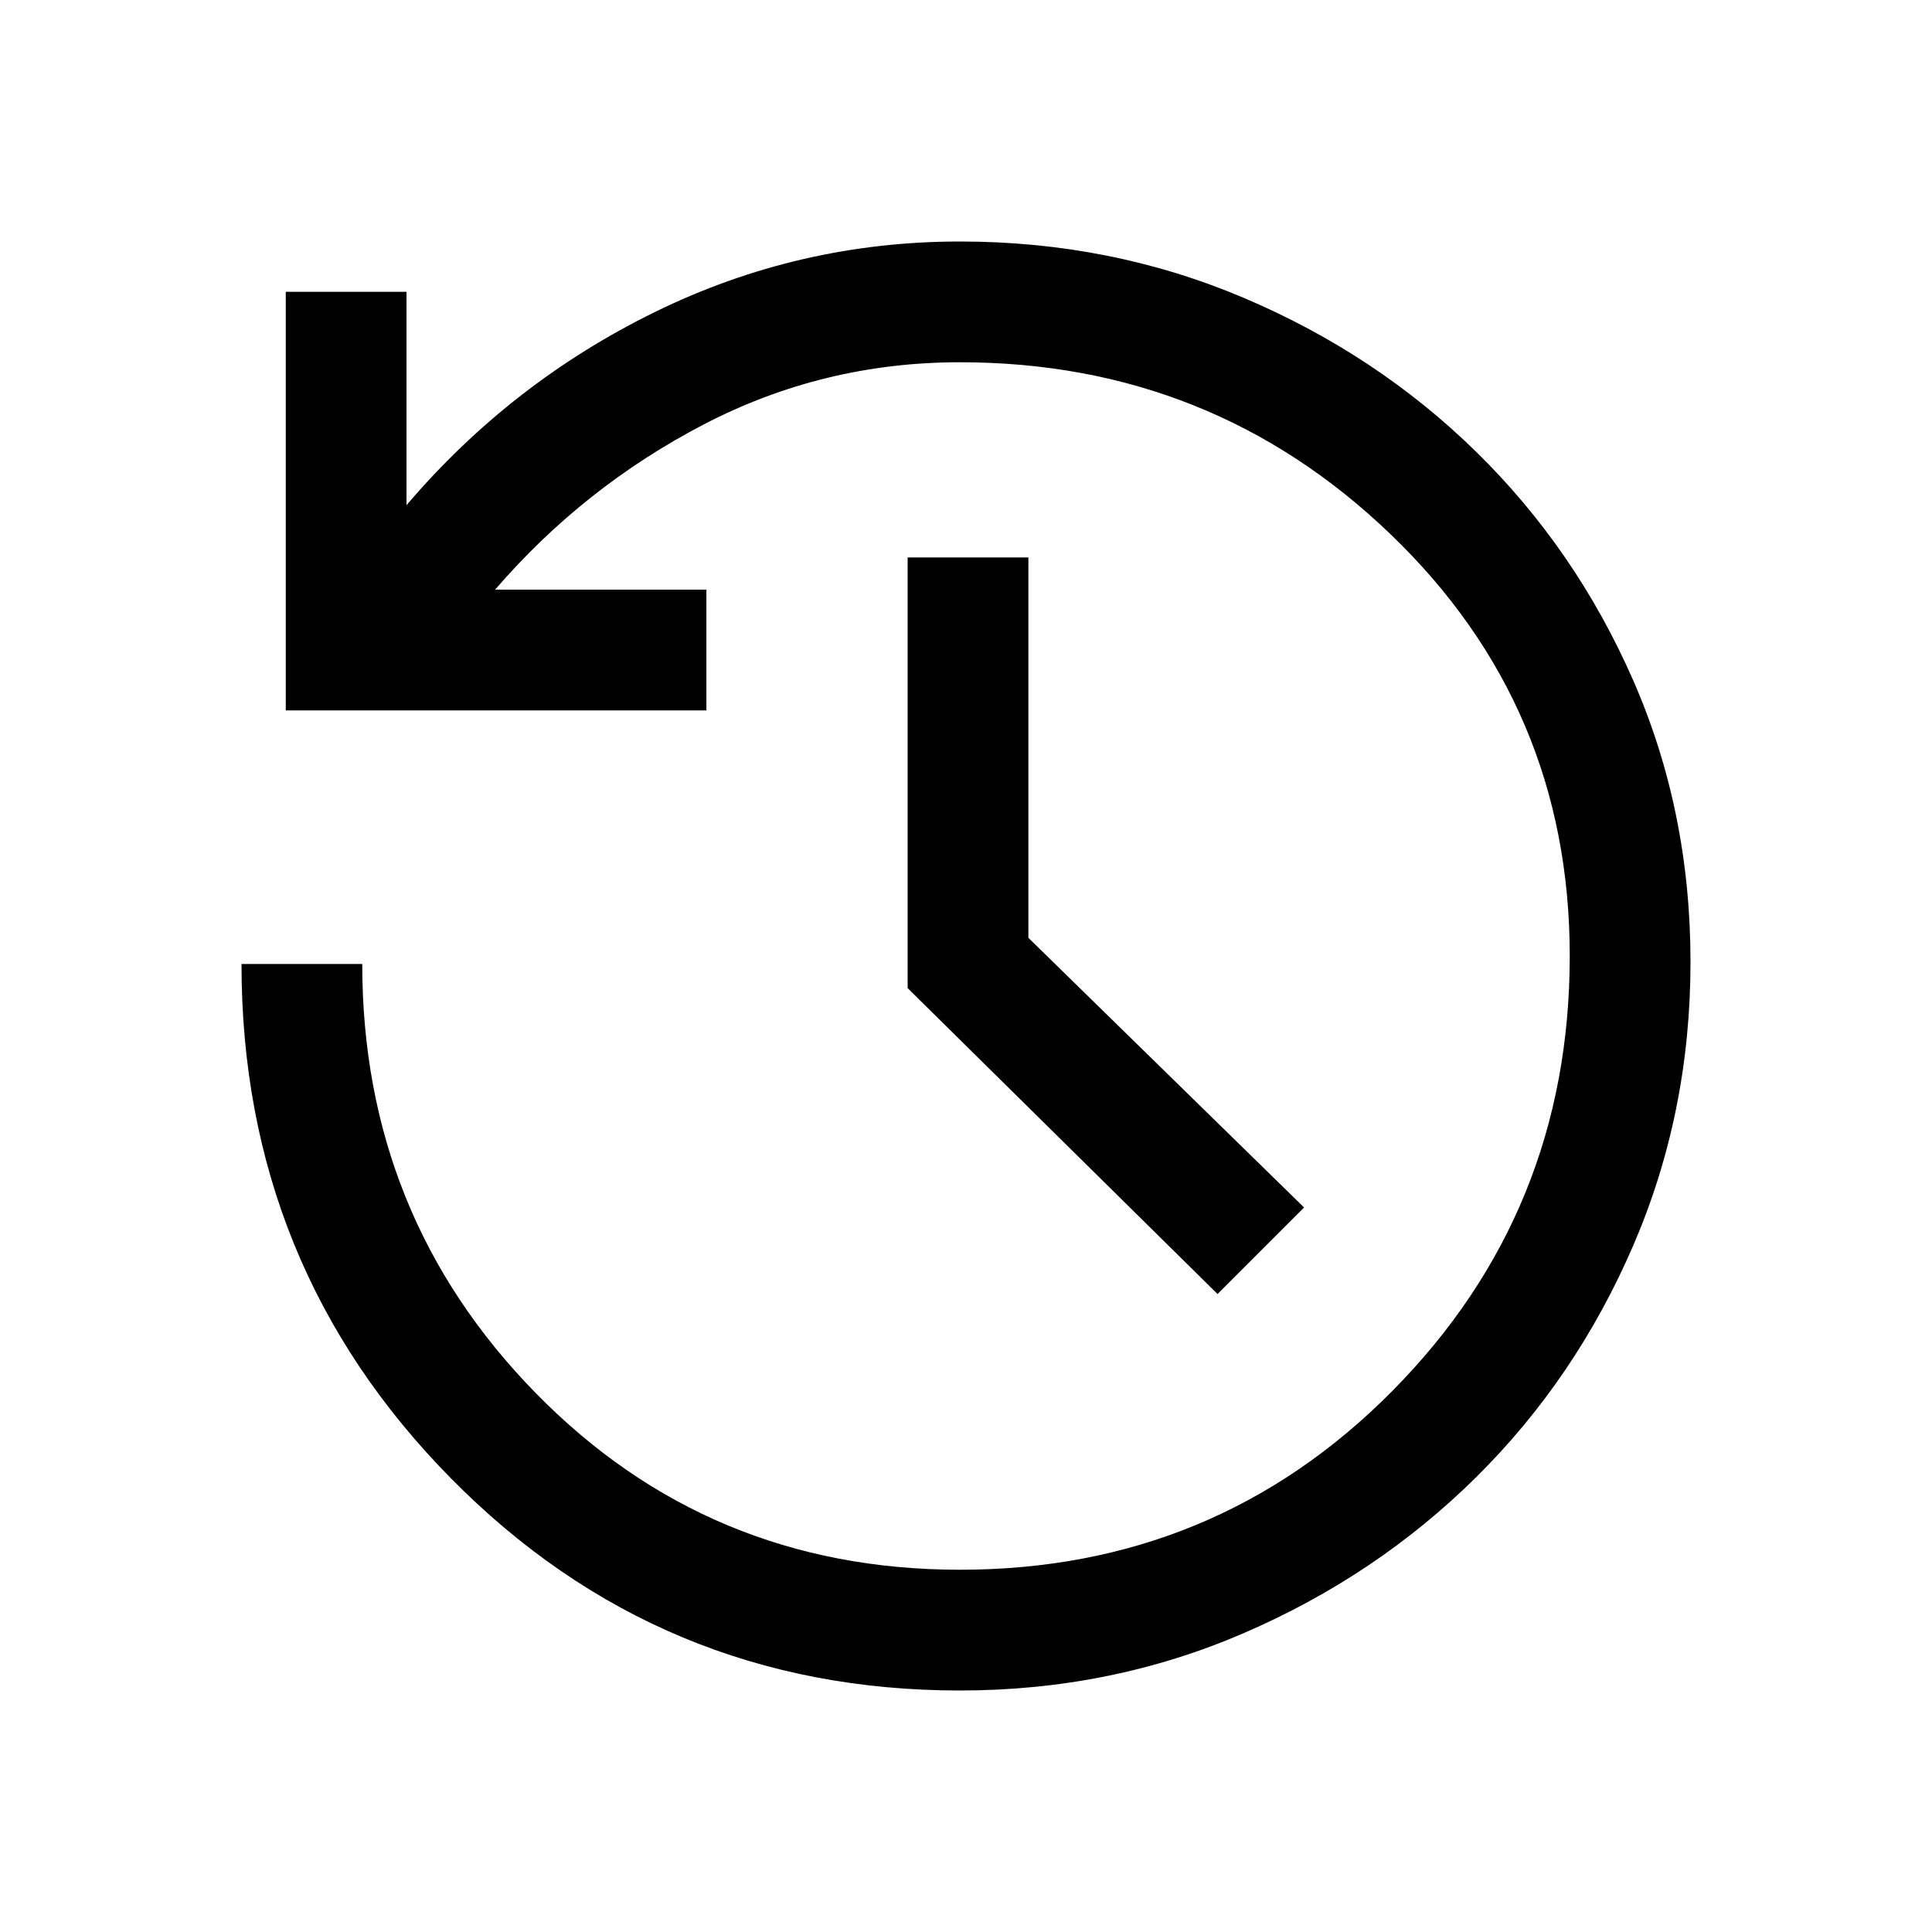
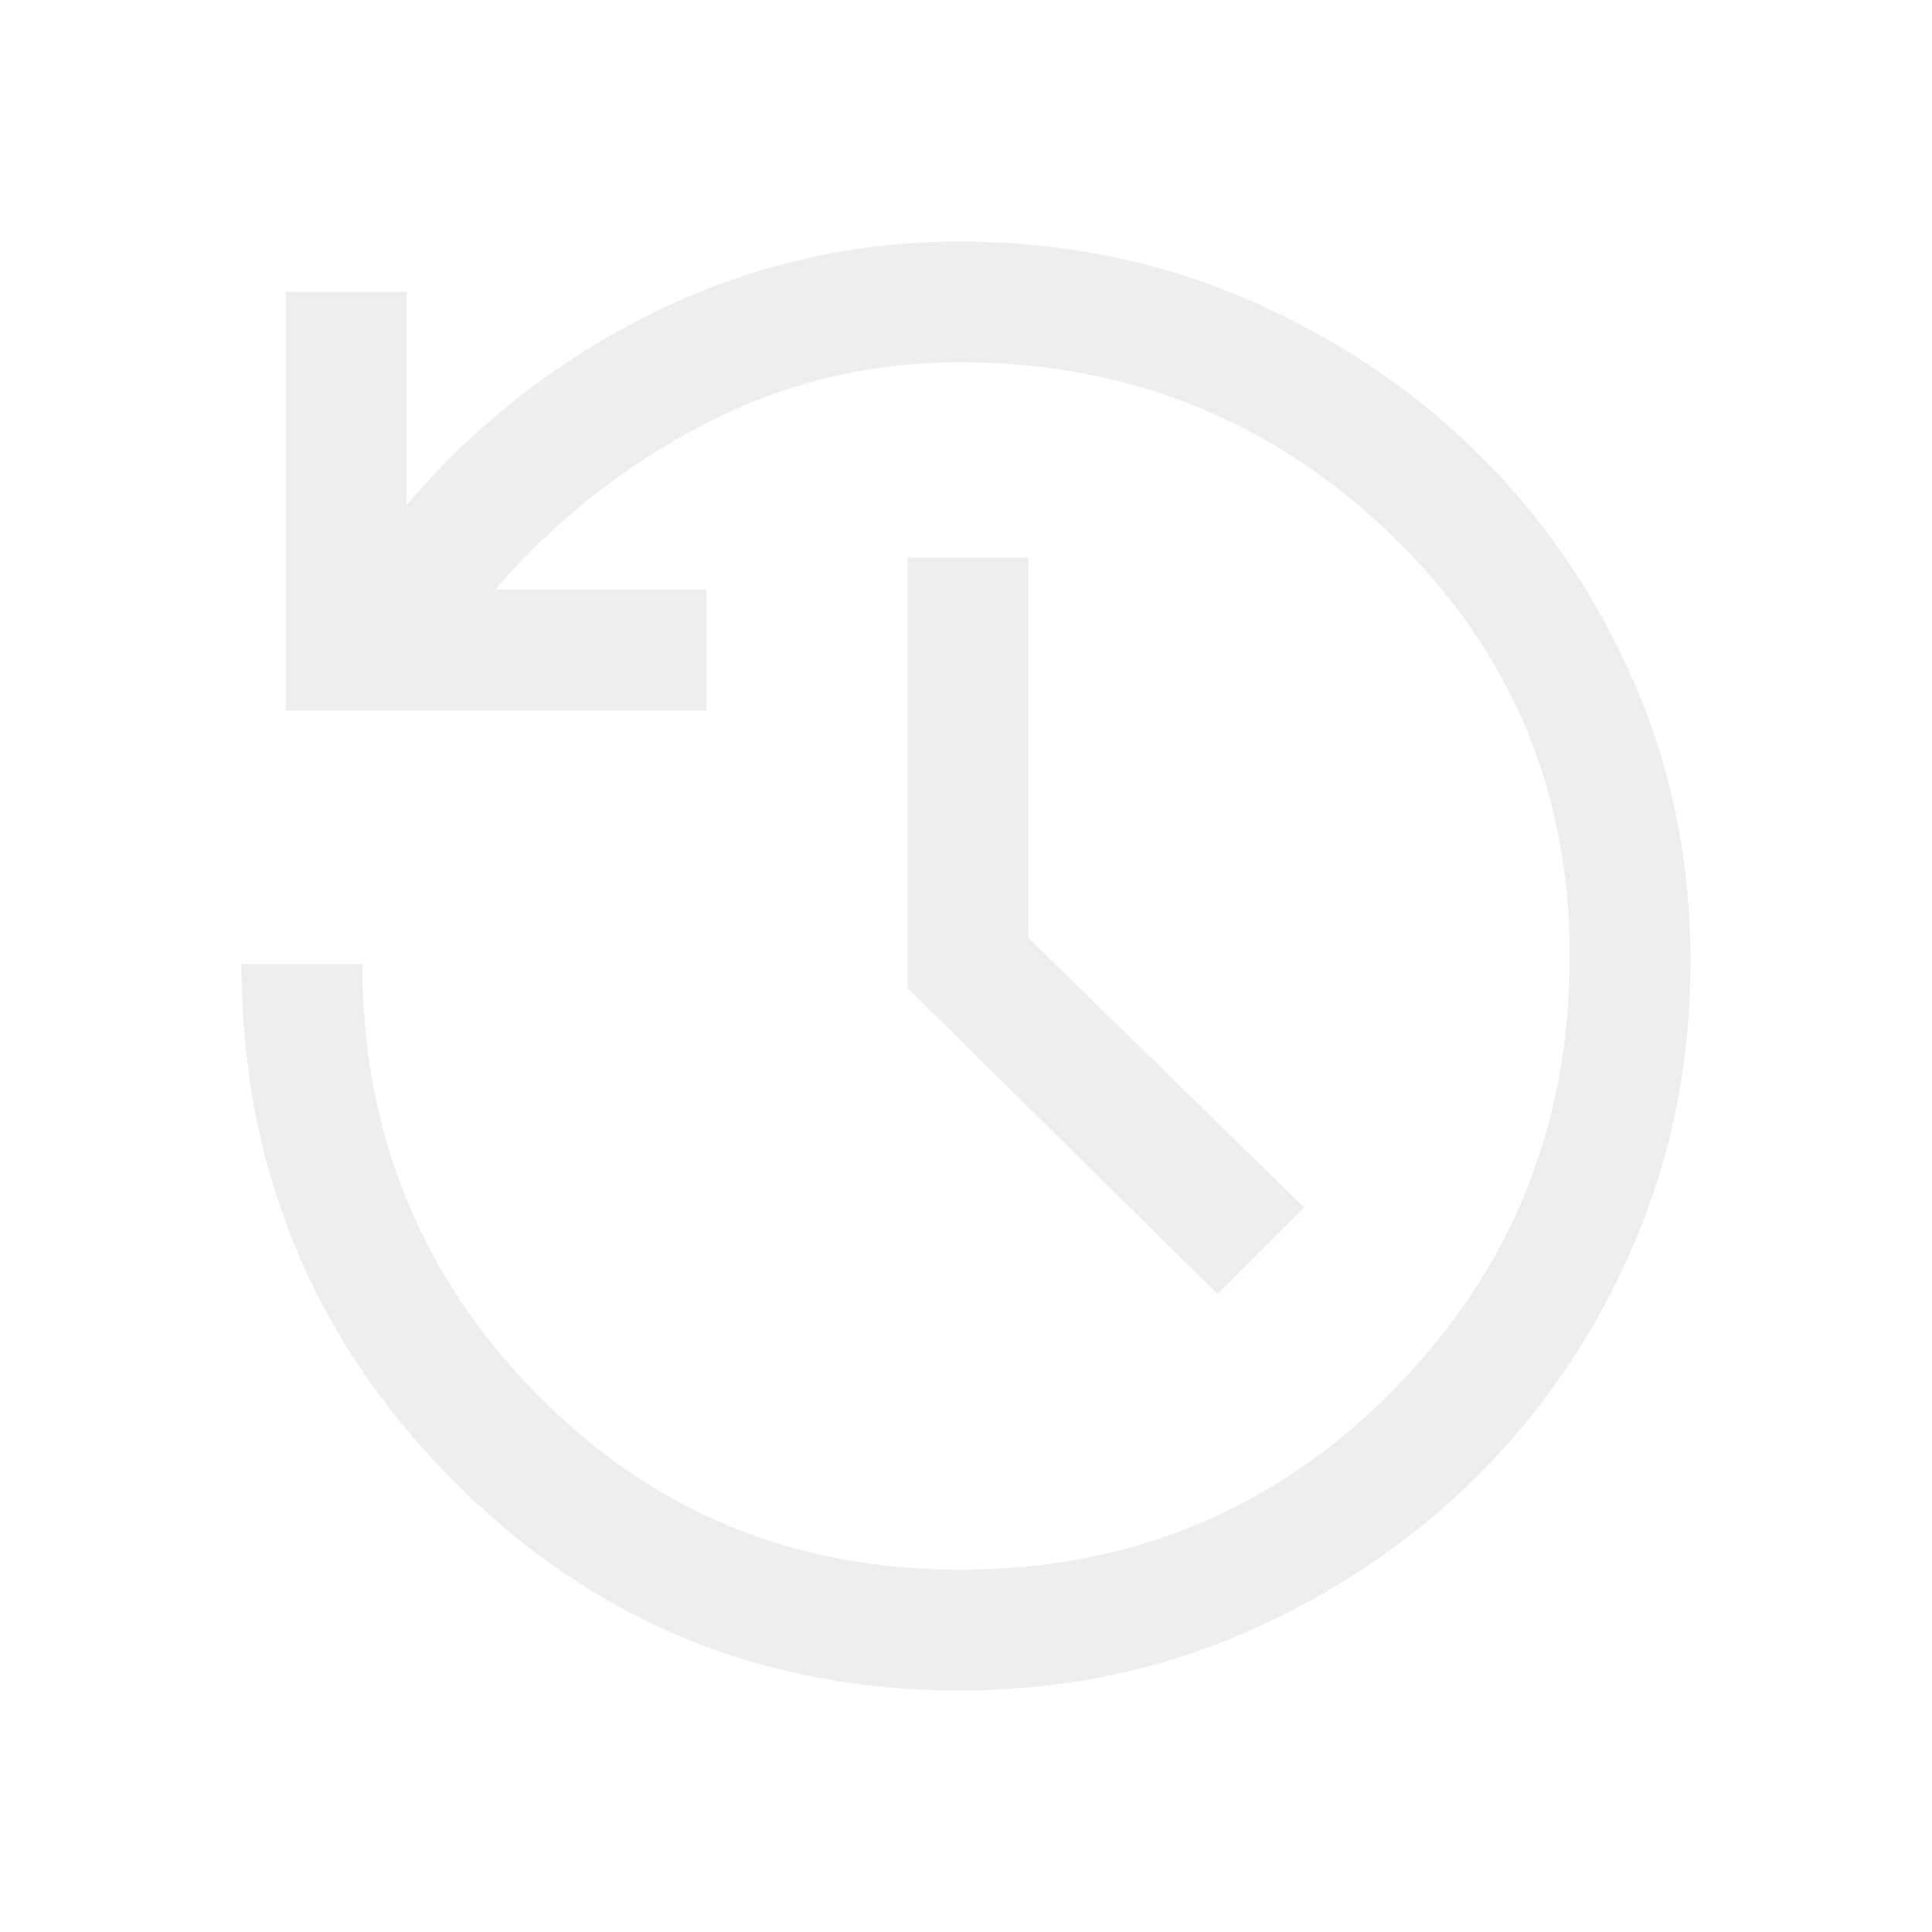
- <svg xmlns="http://www.w3.org/2000/svg" height="48" width="48">
+ <svg xmlns="http://www.w3.org/2000/svg" fill="#eee" height="48" width="48">
  <path d="M23.85 42q-7.45 0-12.65-5.275T6 23.95h3q0 6.25 4.3 10.65T23.85 39q6.35 0 10.75-4.45t4.4-10.8q0-6.2-4.45-10.475Q30.1 9 23.85 9q-3.4 0-6.375 1.55t-5.175 4.1h5.25v3H7.1V7.25h3v5.3q2.6-3.05 6.175-4.8Q19.85 6 23.85 6q3.75 0 7.05 1.4t5.775 3.825q2.475 2.425 3.9 5.675Q42 20.15 42 23.9t-1.425 7.05q-1.425 3.3-3.9 5.75-2.475 2.45-5.775 3.875Q27.6 42 23.85 42Zm6.4-9.85-7.7-7.6v-10.7h3v9.45L32.4 30Z" />
</svg>
